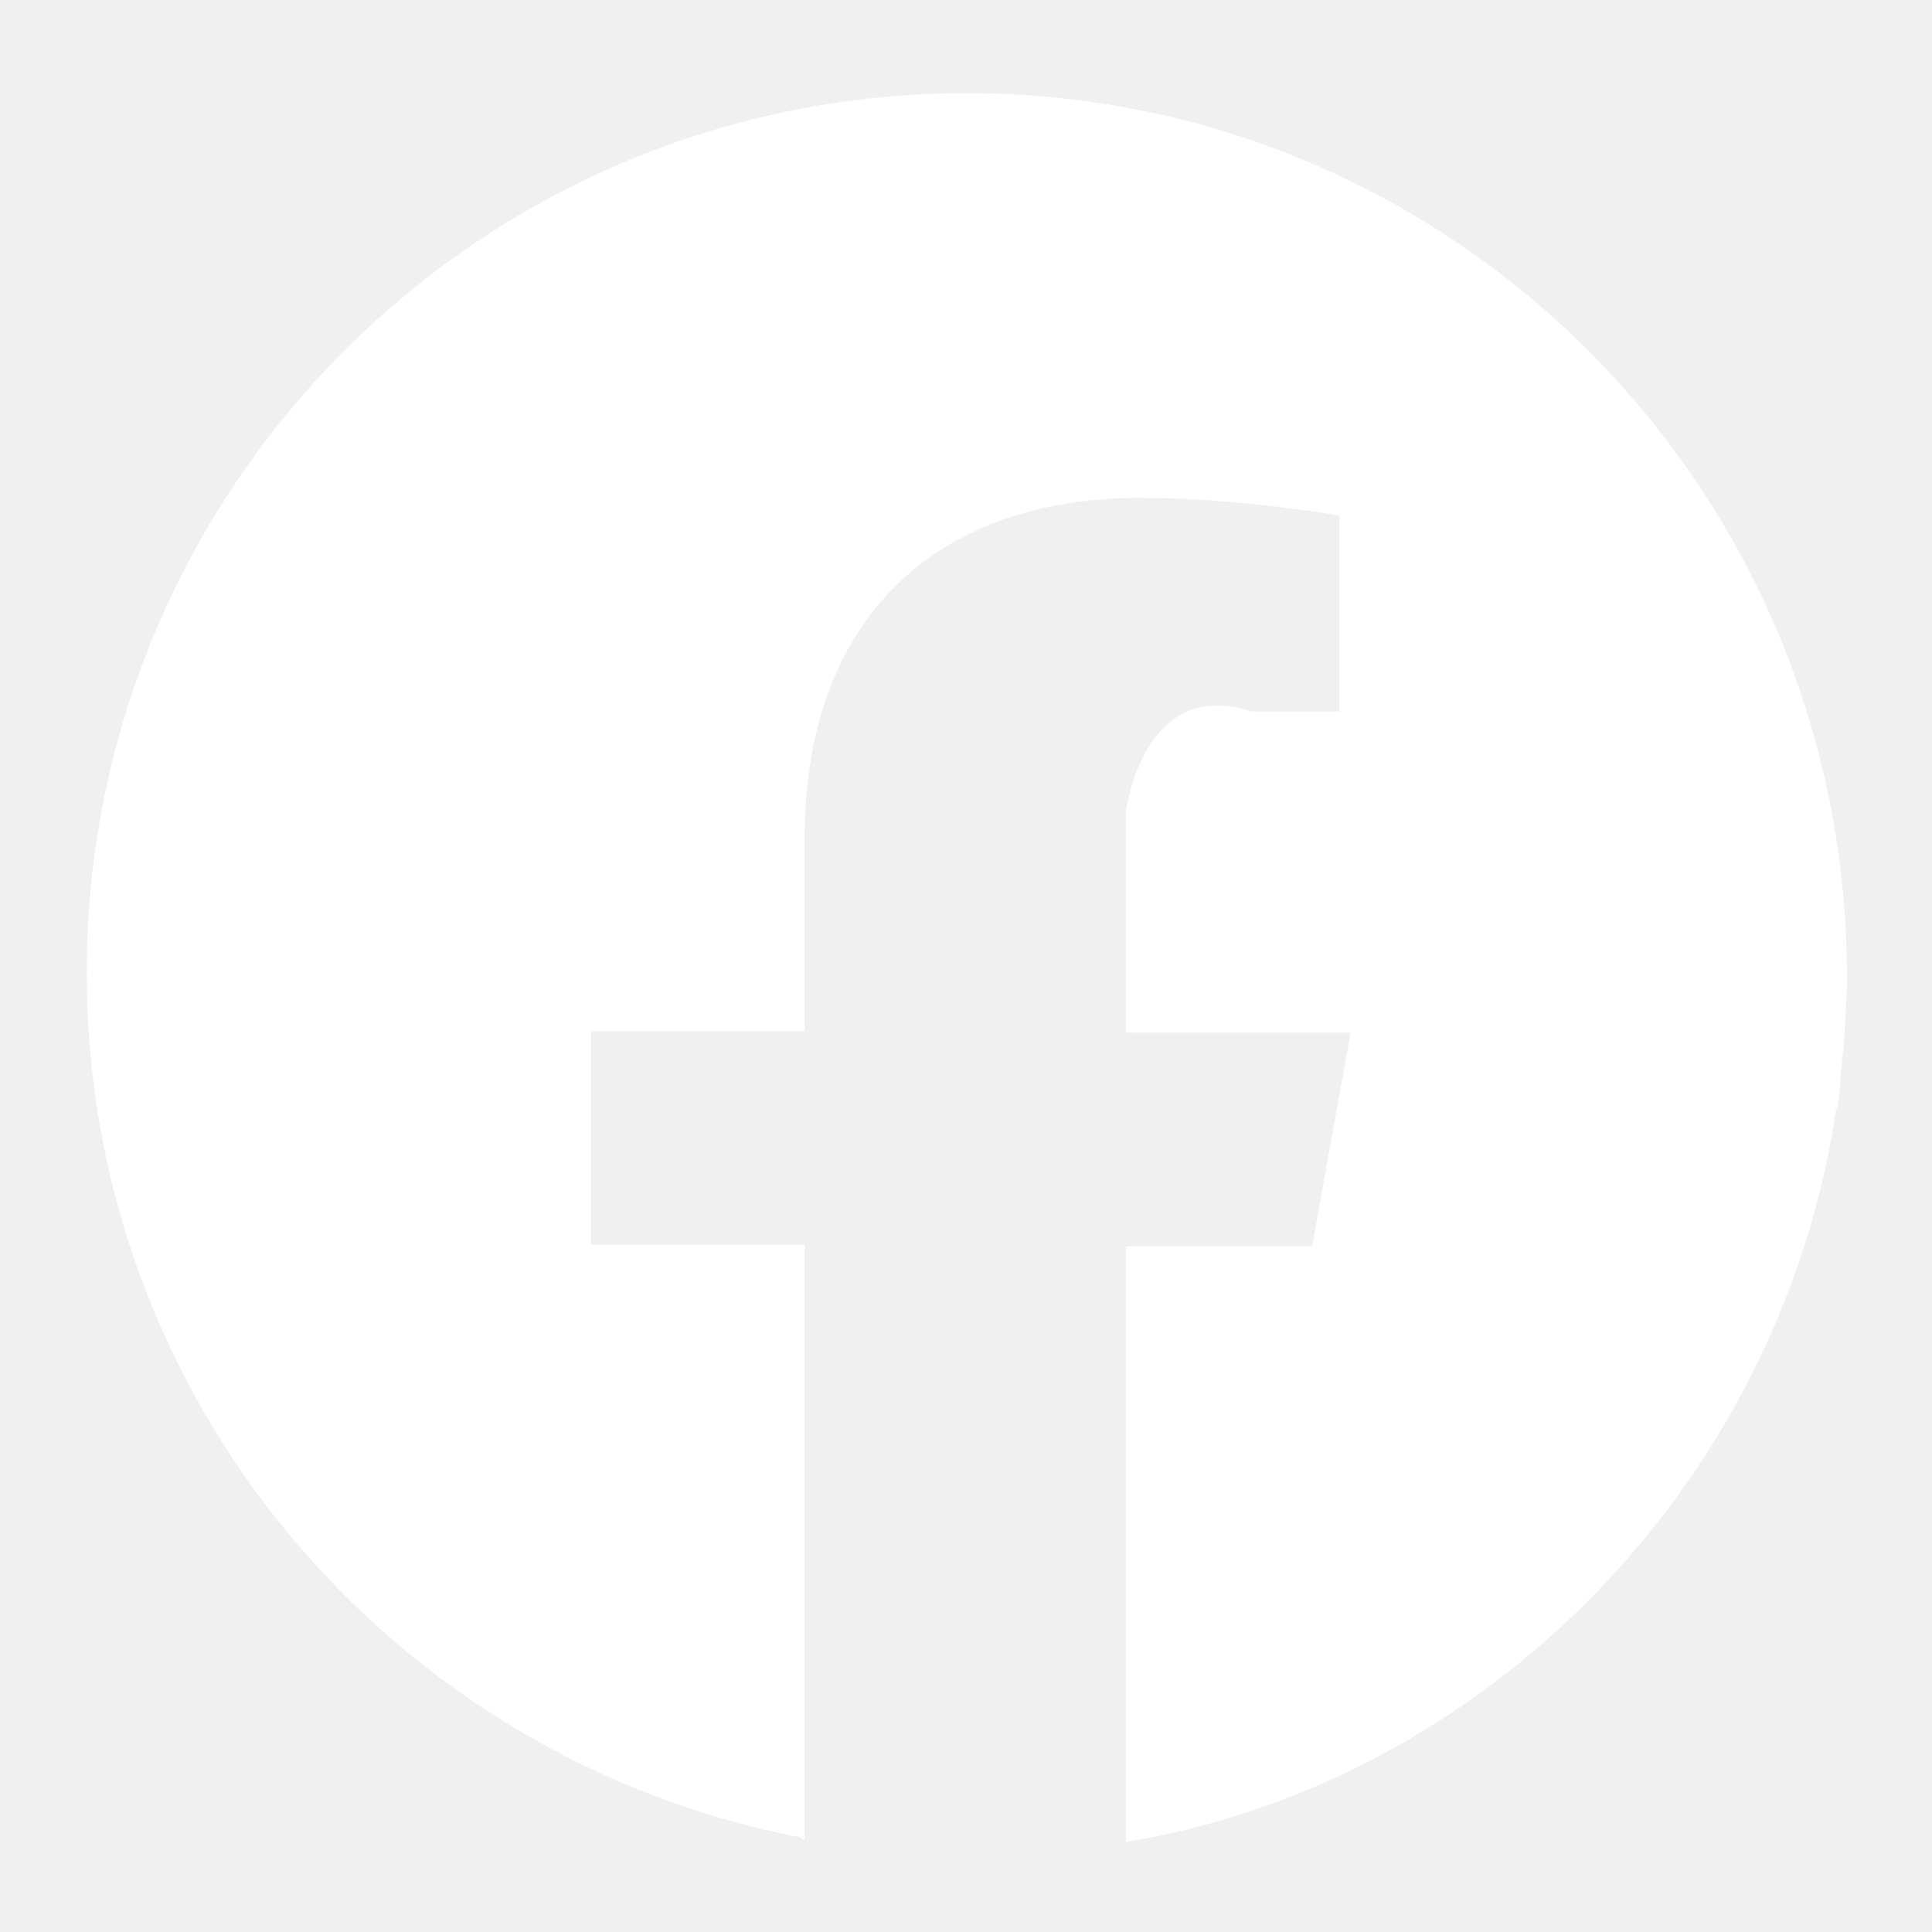
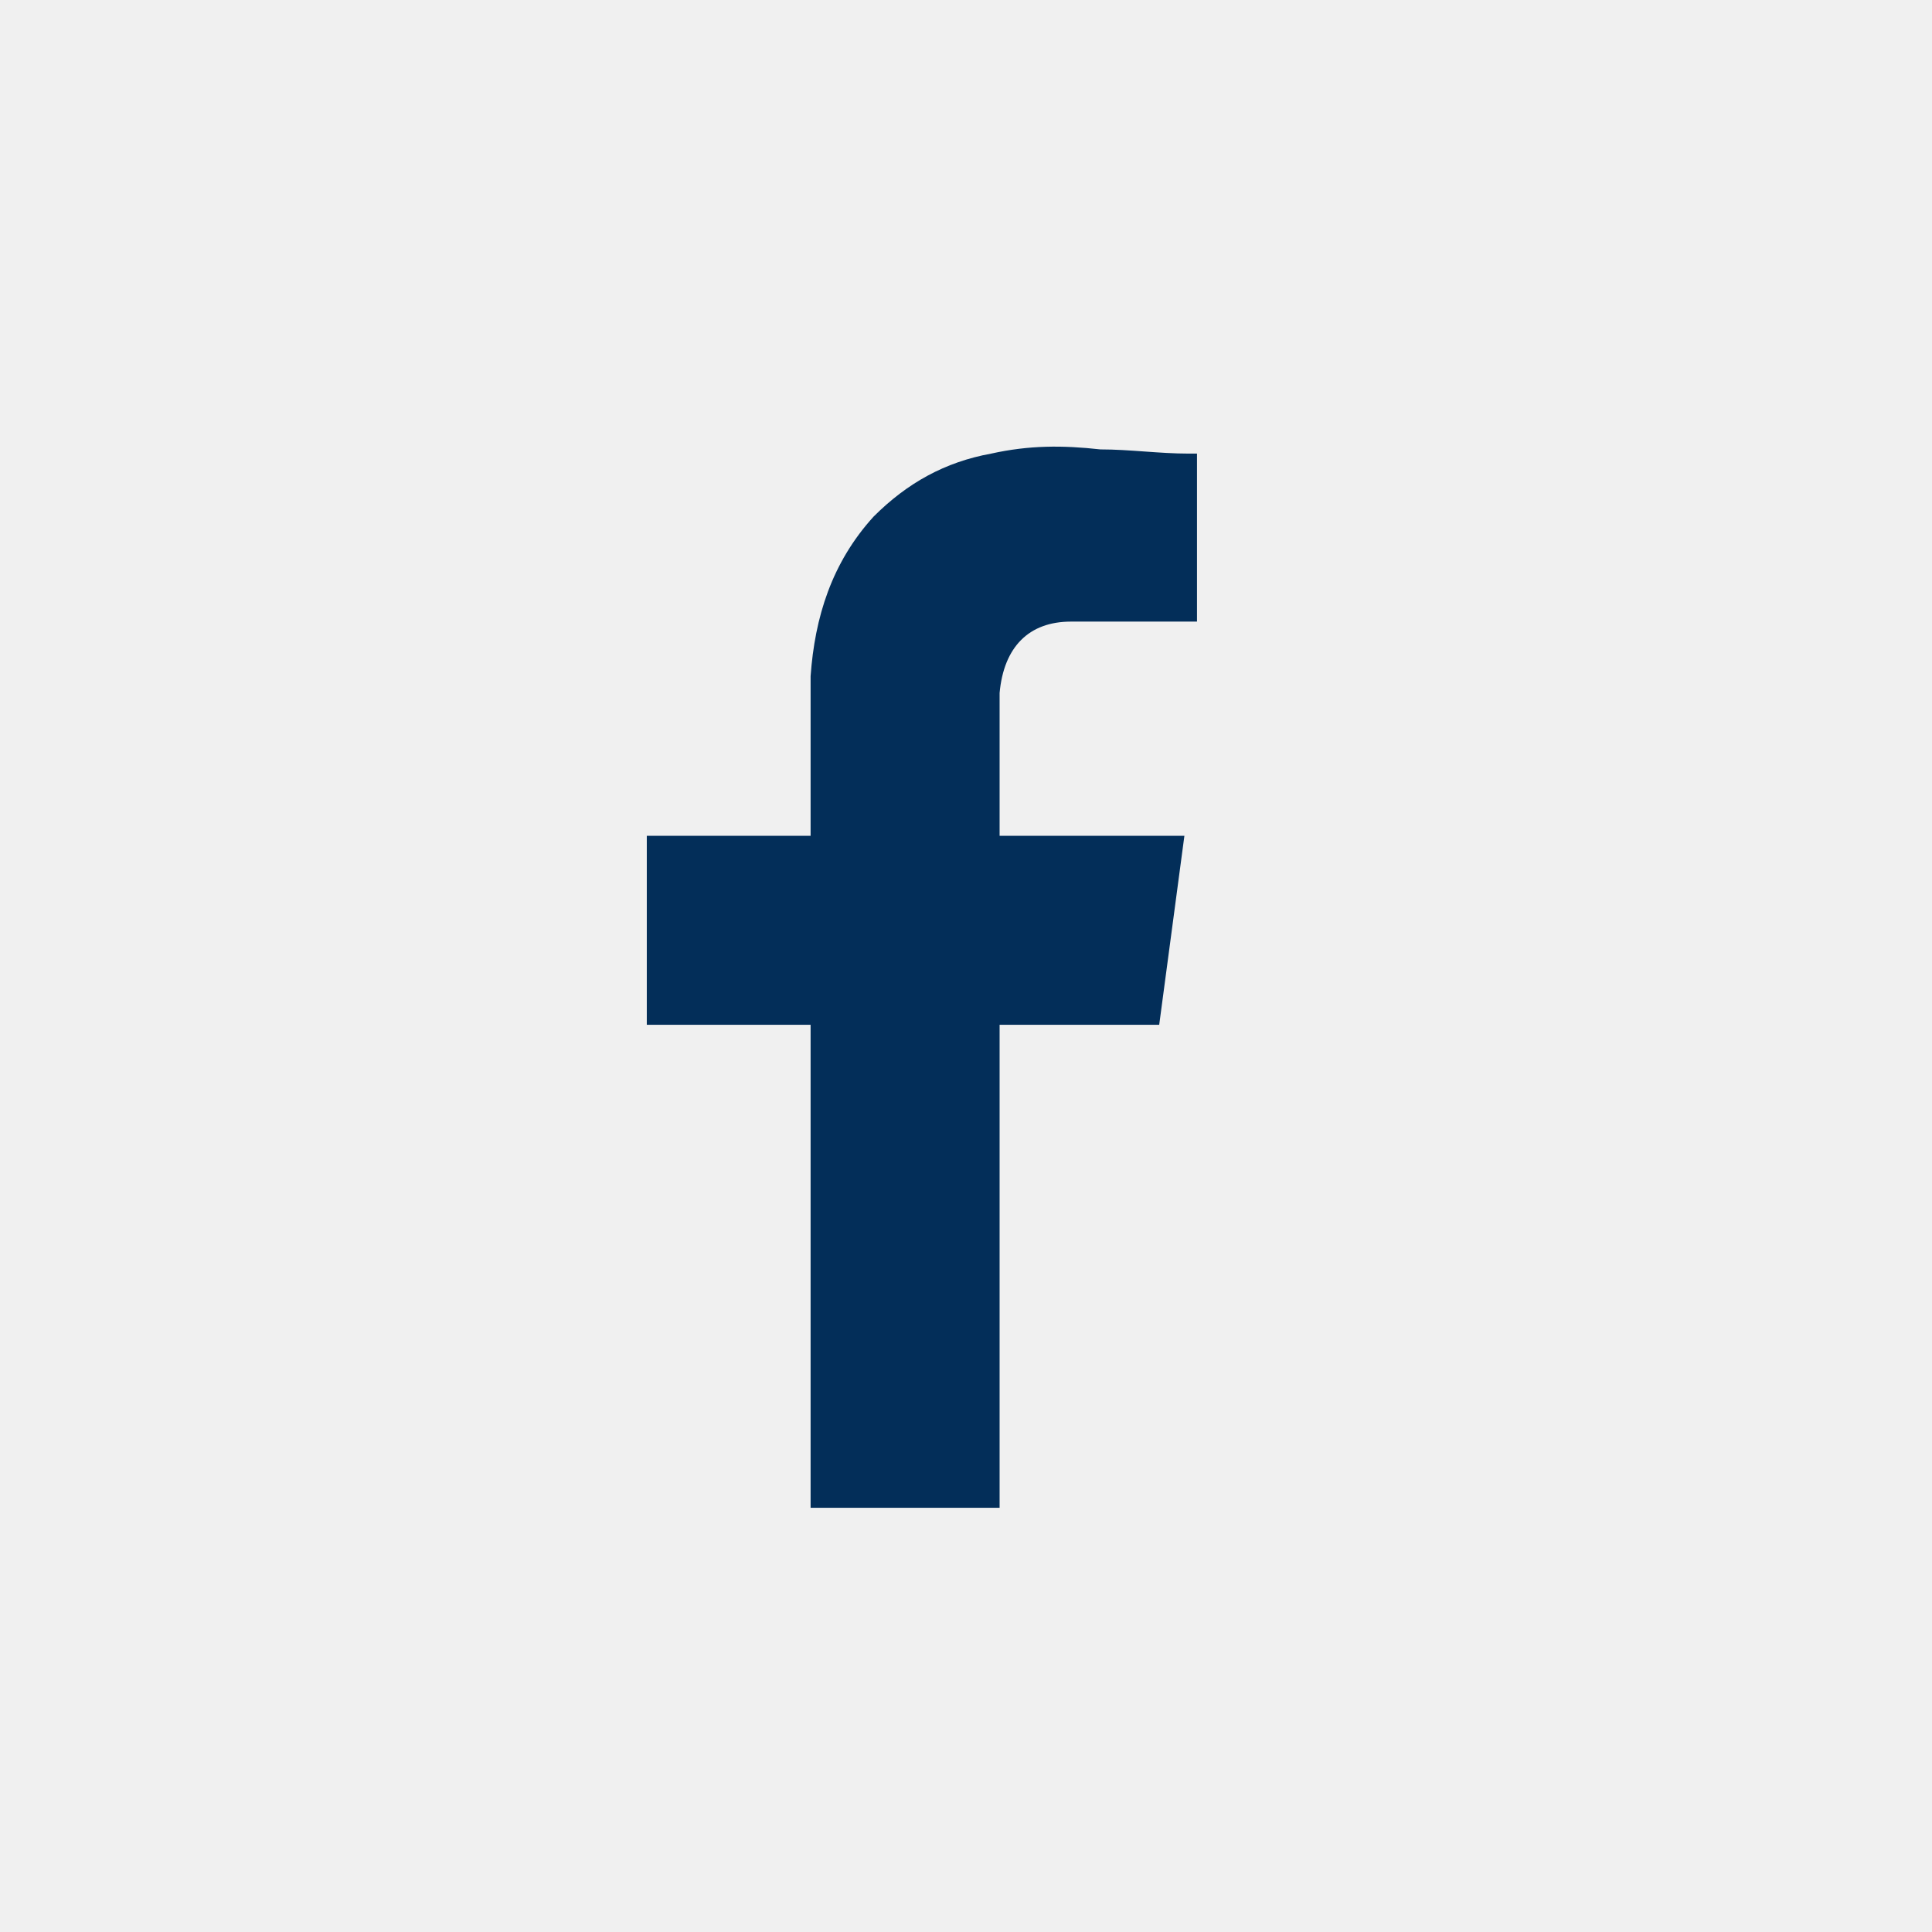
- <svg xmlns="http://www.w3.org/2000/svg" version="1.1" id="Capa_1" x="0px" y="0px" viewBox="0 0 120.3 120.3" style="enable-background:new 0 0 120.3 120.3;" xml:space="preserve">
+ <svg xmlns="http://www.w3.org/2000/svg" version="1.1" id="Capa_1" x="0px" y="0px" viewBox="0 0 46 46" style="enable-background:new 0 0 46 46;" xml:space="preserve">
  <style type="text/css">
- 	.st0{fill:#FFFFFF;}
+ 	.st0{fill:#032E59;}
</style>
-   <path class="st0" d="M60.2,5.8C29.9,5.8,5.4,30.3,5.4,60.6c0,26.7,19.1,48.9,44.4,53.8c0.2,0.1,0.3,0.2,0.3,0.2v-0.1V77.5H36.8V64.2  h13.3v-12C50.1,38.5,58.3,31,71,31c6.1,0,12.4,1.1,12.4,1.1v12.2h-5.5c-6.8-2.2-7.8,6.3-7.8,6.3v13.7h14l-2.4,13.3H70.1v37v0.1  c22.3-3.7,40.6-22.1,44.2-45.4c0-0.1,0-0.2,0.1-0.3c0.1-0.6,0.2-1.3,0.2-2c0-0.3,0.1-0.6,0.1-0.9c0-0.3,0.1-0.7,0.1-1  c0.1-1.4,0.2-2.9,0.2-4.3C115,30.3,90.4,5.8,60.2,5.8z" />
+   <path class="st0" d="M19.3,35.9c0-0.1,0-0.2,0-0.3c0-3.6,0-7.3,0-10.9c0-0.1,0-0.2,0-0.3c-1.3,0-2.6,0-3.9,0c0-1.5,0-3,0-4.5  c1.3,0,2.6,0,3.9,0c0-0.1,0-0.2,0-0.3c0-1.2,0-2.4,0-3.5c0.1-1.4,0.5-2.7,1.5-3.8c0.8-0.8,1.7-1.3,2.8-1.5c0.9-0.2,1.7-0.2,2.6-0.1  c0.7,0,1.4,0.1,2.1,0.1c0,0,0.1,0,0.2,0c0,1.3,0,2.7,0,4c-0.1,0-0.2,0-0.3,0c-0.9,0-1.8,0-2.7,0c-1,0-1.6,0.6-1.7,1.7  c0,1.1,0,2.2,0,3.3c0,0,0,0,0,0.1c1.4,0,2.9,0,4.4,0c-0.2,1.5-0.4,3-0.6,4.5c-1.3,0-2.6,0-3.8,0c0,0.1,0,0.2,0,0.2  c0,3.7,0,7.4,0,11.1c0,0,0,0.1,0,0.2C22.4,35.9,20.8,35.9,19.3,35.9z" />
</svg>
